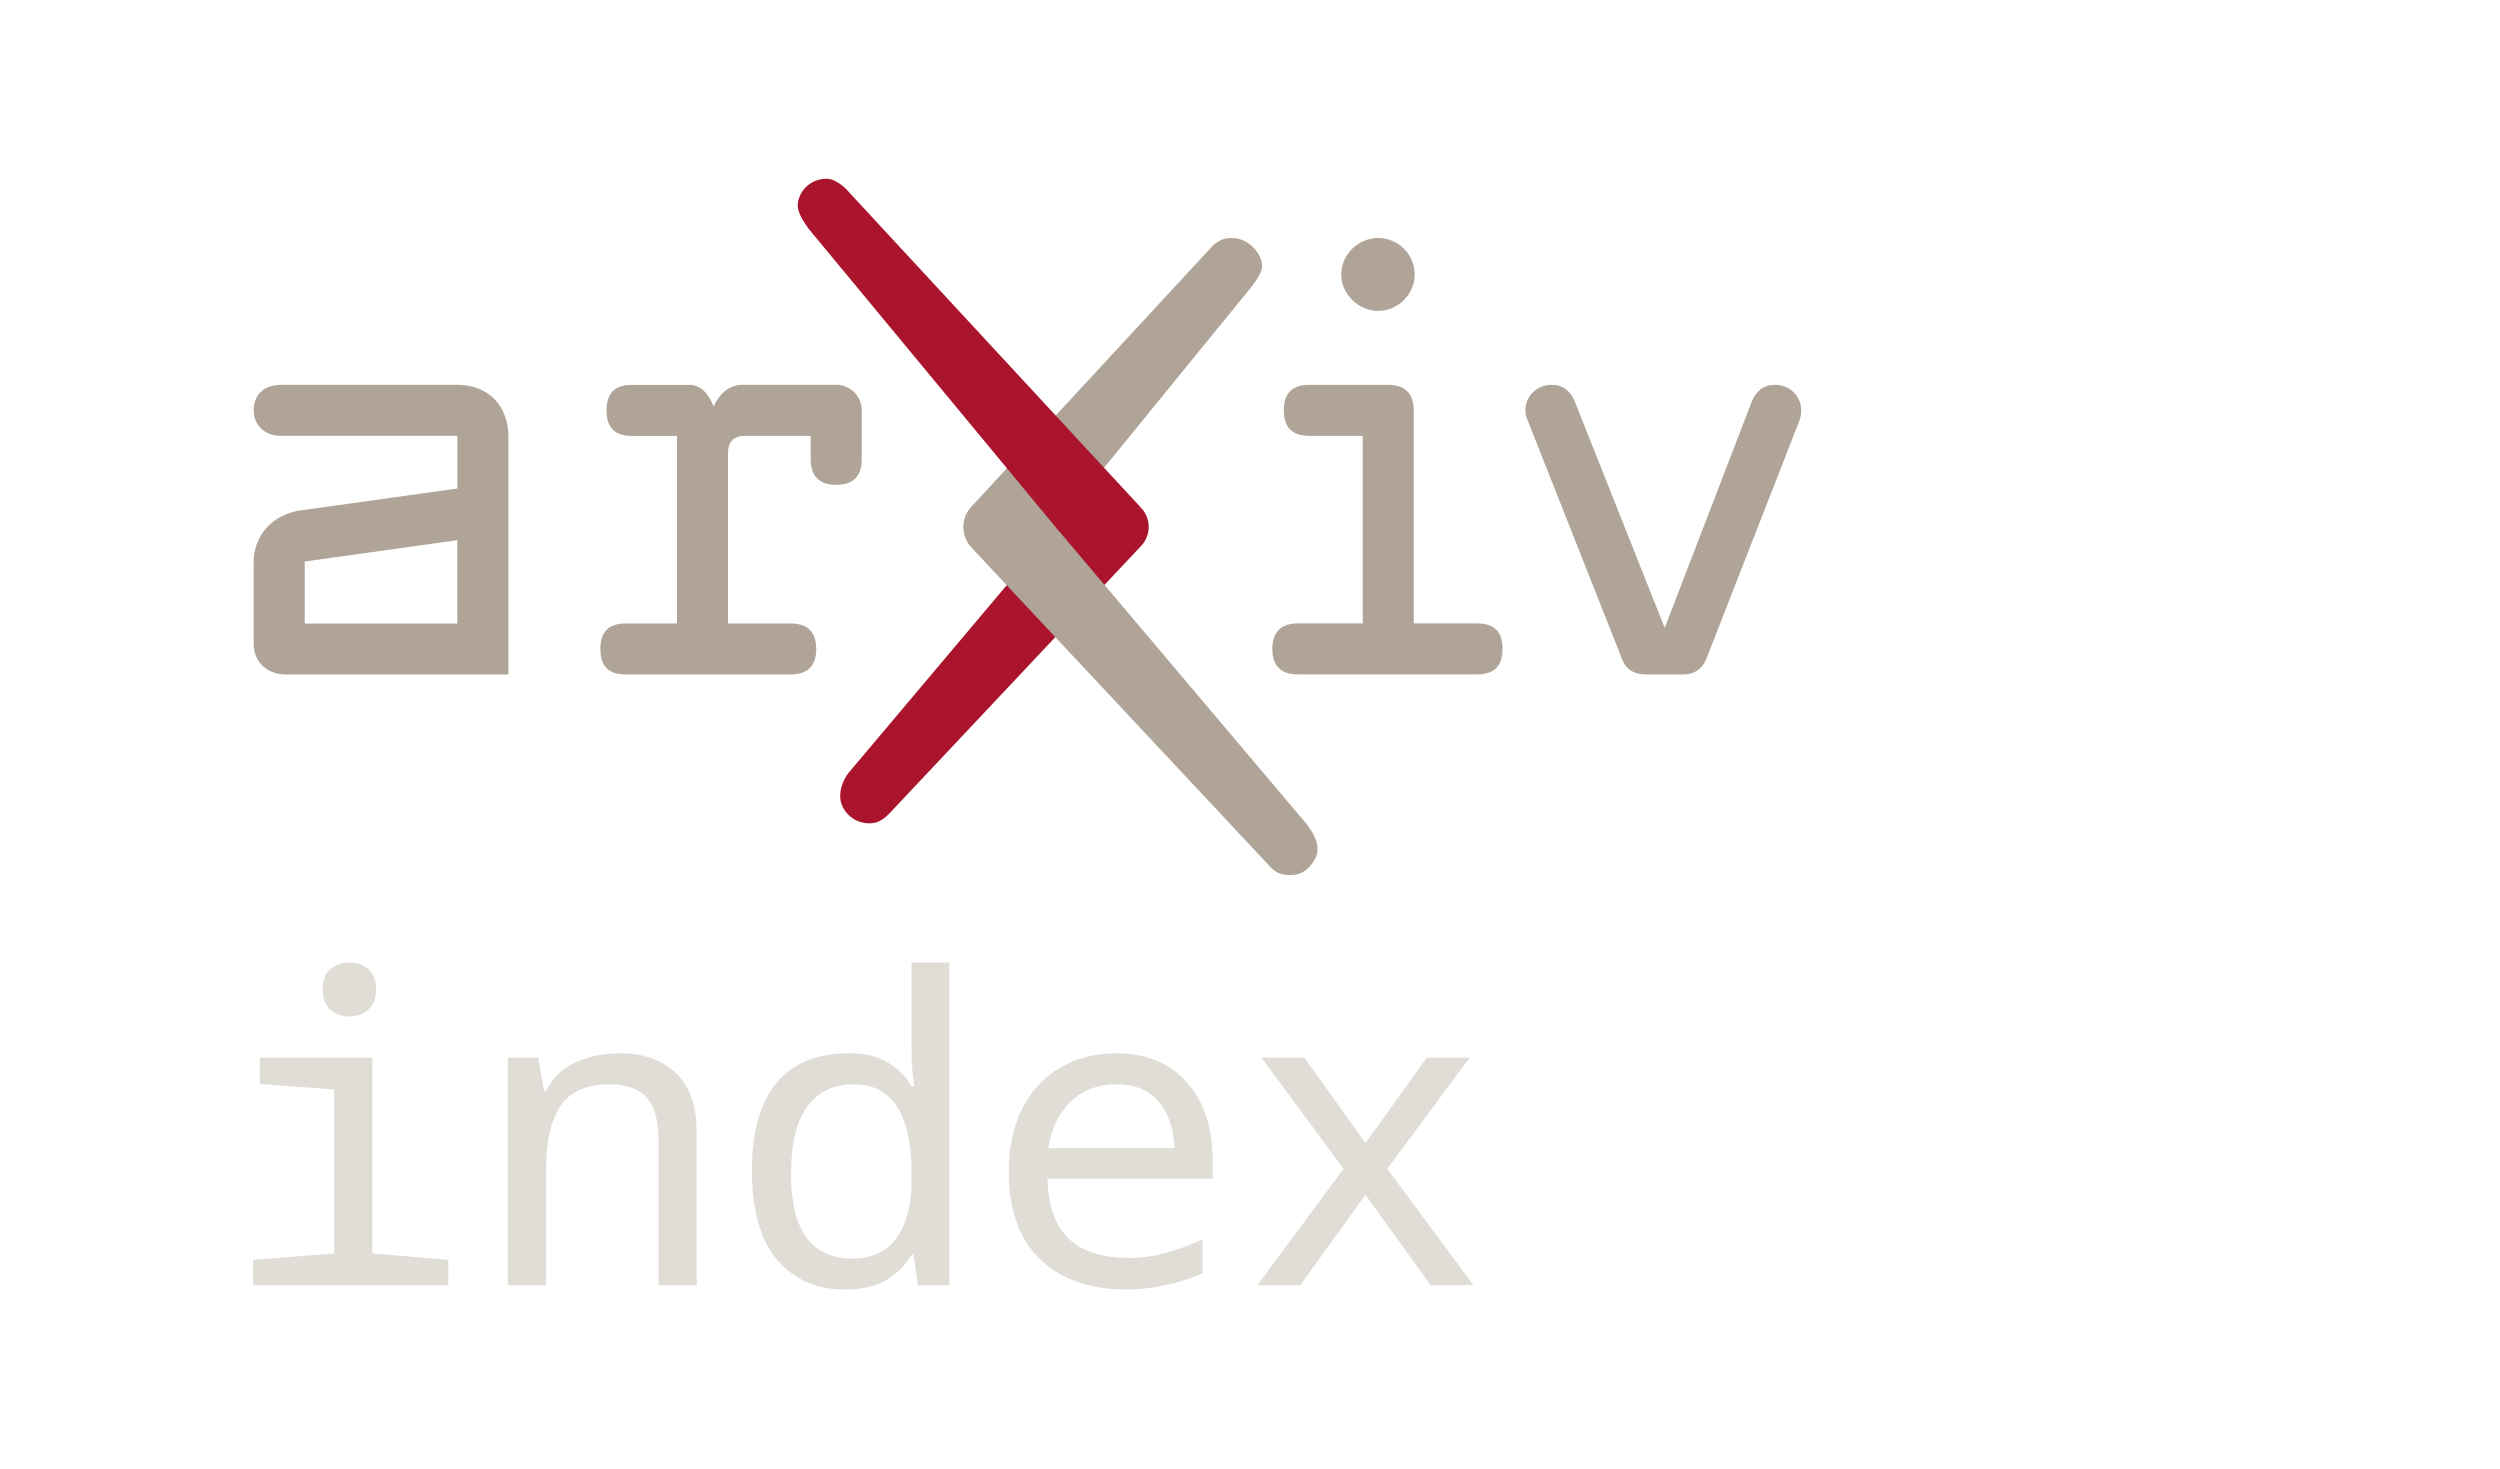
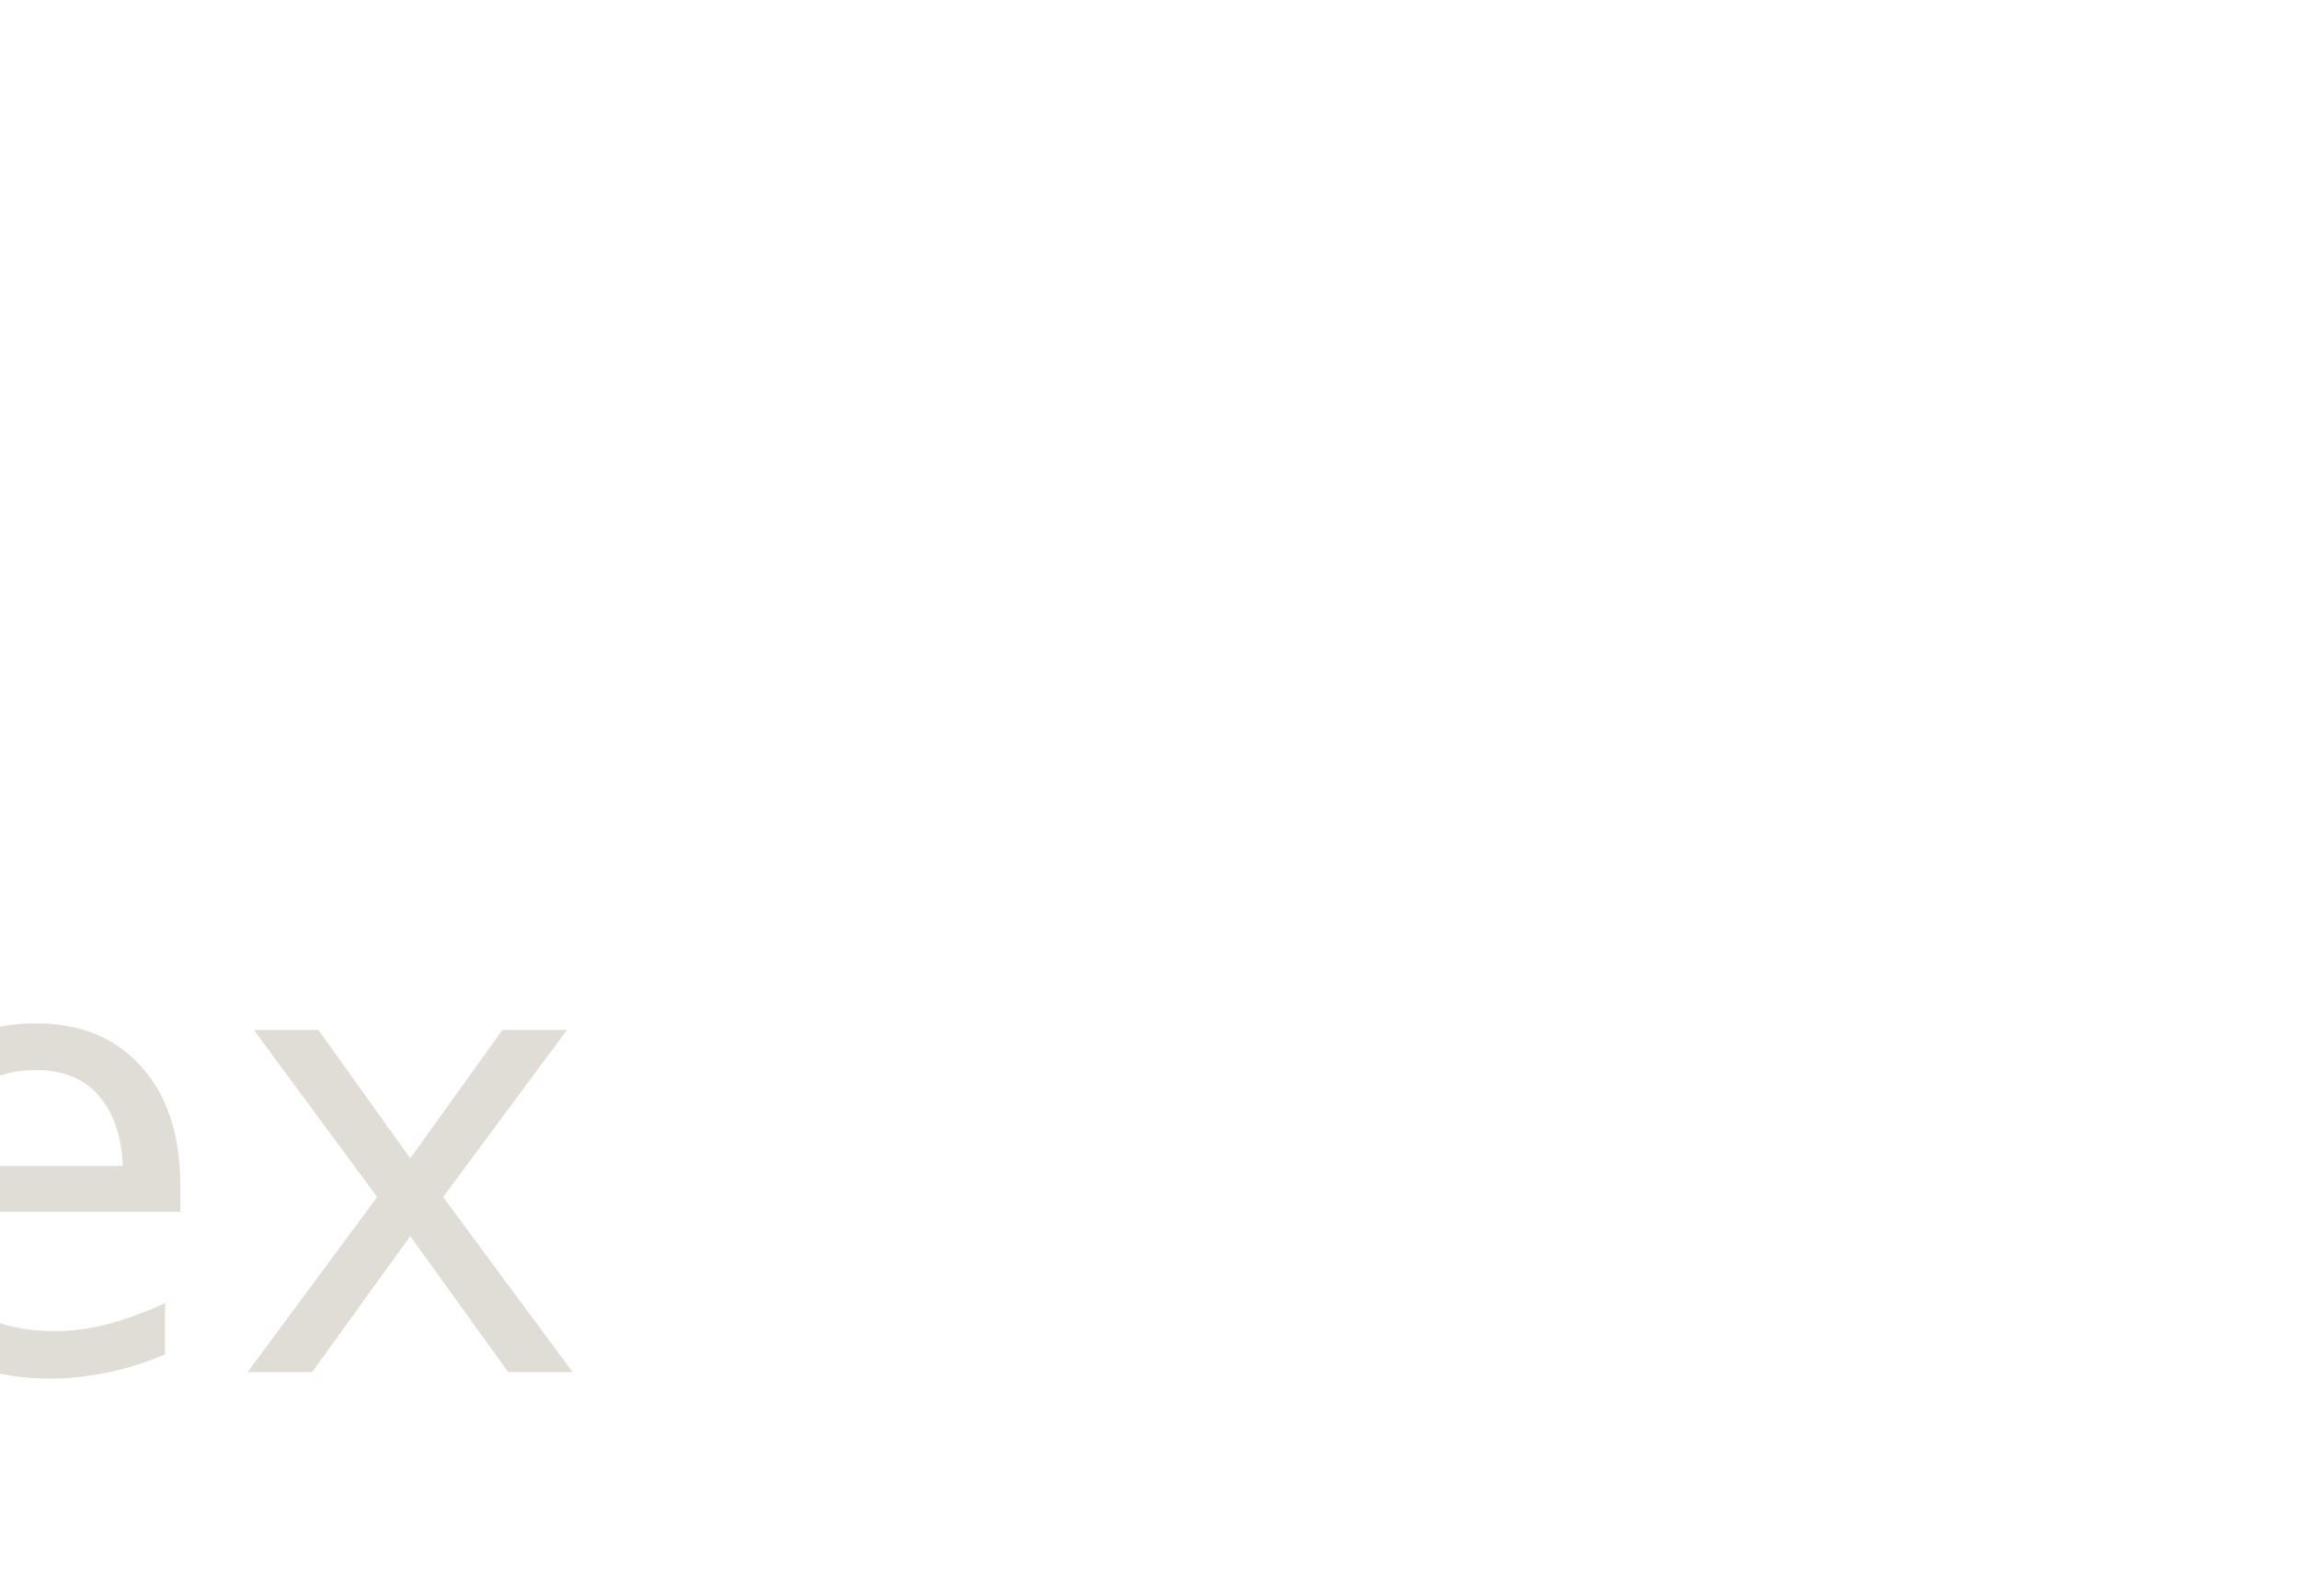
- <svg xmlns="http://www.w3.org/2000/svg" width="207.694mm" height="121.978mm" viewBox="0 0 207.694 121.978" version="1.1" id="svg1" xml:space="preserve">
+ <svg xmlns="http://www.w3.org/2000/svg" width="126.973mm" height="88.152mm" viewBox="0 0 126.973 88.152" version="1.1" id="svg1" xml:space="preserve">
  <defs id="defs1" />
-   <g id="layer1" transform="translate(-9.993961,-4.612597)">
-     <g id="g1" transform="translate(0.6629166,0.9408205)">
-       <g id="b" data-name="Primary Darkmode" transform="matrix(0.5205595,0,0,0.5205595,30.4057,18.52285)">
-         <path d="m 69.41,32.88 c 1.86,0 3.1,1.24 3.99,3.45 1.06,-2.21 2.57,-3.45 4.69,-3.45 h 14.88 c 2.3,0 4.07,1.86 4.07,4.07 v 7.83 c 0,2.66 -1.33,4.07 -4.07,4.07 -2.74,0 -4.07,-1.42 -4.07,-4.07 V 41.03 H 78.36 c -1.77,0 -2.66,0.97 -2.66,2.75 v 27.19 h 10.01 c 2.66,0 4.07,1.33 4.07,4.07 0,2.74 -1.42,4.07 -4.07,4.07 H 59.32 c -2.66,0 -3.99,-1.33 -3.99,-4.07 0,-2.74 1.33,-4.07 3.99,-4.07 h 8.24 V 41.04 H 60.3 c -2.66,0 -3.99,-1.33 -3.99,-4.07 0,-2.74 1.33,-4.07 3.99,-4.07 h 9.12 z" fill="#afa497" id="path1" />
-         <path d="m 181.07,32.88 c 2.66,0 4.07,1.42 4.07,4.07 v 34.01 h 10.1 c 2.75,0 4.07,1.33 4.07,4.07 0,2.74 -1.33,4.07 -4.07,4.07 h -28.6 c -2.66,0 -4.07,-1.33 -4.07,-4.07 0,-2.74 1.42,-4.07 4.07,-4.07 H 177 V 41.03 h -8.53 c -2.74,0 -4.07,-1.33 -4.07,-4.07 0,-2.74 1.33,-4.07 4.07,-4.07 h 12.61 z m 4.22,-17.61 c 0,3.19 -2.71,5.82 -5.82,5.82 -3.11,0 -5.9,-2.63 -5.9,-5.82 0,-3.19 2.71,-5.82 5.9,-5.82 3.19,0 5.82,2.63 5.82,5.82 z" fill="#afa497" id="path2" />
-         <path d="m 246.98,36.96 c 0,0.53 -0.09,1.15 -0.27,1.59 l -14.88,38.08 c -0.71,1.68 -1.95,2.48 -3.72,2.48 h -5.93 c -1.86,0 -3.19,-0.8 -3.81,-2.48 L 203.32,38.55 c -0.27,-0.44 -0.36,-1.06 -0.36,-1.59 0,-2.3 1.86,-4.07 4.16,-4.07 1.86,0 3.01,0.97 3.72,2.66 l 14.35,36.13 13.9,-36.13 c 0.71,-1.68 1.86,-2.66 3.72,-2.66 2.3,0 4.16,1.77 4.16,4.07 z" fill="#afa497" id="path3" />
-         <path d="M 127.98,55.61 95.24,94.46 c -1.29,1.37 -2.08,3.78 -1.36,5.5 0.75,1.8 2.46,2.91 4.4,2.91 1.09,0 1.99,-0.38 3.16,-1.56 L 141.63,58.6 c 1.6,-1.69 1.62,-4.33 0.04,-6.04 l -13.68,3.05 z" fill="#aa142d" id="path4" />
-         <path d="m 127.98,55.61 31.19,-38.27 c 1.49,-1.99 2.2,-3.03 1.49,-4.72 -0.74,-1.77 -2.59,-3.16 -4.48,-3.16 v 0 c -1.06,0 -1.72,0.09 -3.01,1.11 l -38.63,41.76 c -1.72,1.84 -1.71,4.7 0.02,6.53 l 47.79,51.07 c 1.02,1.05 2.05,1.19 3.14,1.19 1.93,0 3.19,-1.14 4.03,-2.82 0.72,-1.73 -0.08,-3.44 -1.4,-5.23 L 128,55.61" fill="#afa497" id="path5" />
-         <path d="M 141.67,52.56 95,2.13 c 0,0 -1.71,-2.09 -3.52,-2.13 -1.81,-0.04 -3.6,1.02 -4.34,2.79 -0.7,1.69 -0.2,2.88 1.35,5.1 l 40.09,48.42" fill="#aa142d" id="path6" />
-         <path d="m 32.45,32.88 c 5.02,0 8.21,3.31 8.21,8.4 V 79.11 H 5.14 C 2.26,79.11 0,77.24 0,74.18 V 61.15 C 0,57.08 2.83,53.8 7,53 L 32.51,49.43 V 41.02 H 4.14 C 2.09,41.02 0,39.57 0,36.95 0,34.08 2.14,32.88 4.36,32.88 Z M 32.5,70.97 V 57.68 l -24.35,3.4 v 9.9 H 32.5 Z" fill="#afa497" id="path7" />
+   <g id="layer1" transform="translate(-49.4573,-20.50043)">
+     <g id="g1" transform="translate(16.2945,-0.08420112)">
+       <g id="g3" transform="translate(-0.8968727,-1.683339)">
+         <text xml:space="preserve" style="font-size:35.278px;font-family:Cantarell;-inkscape-font-specification:Cantarell;text-align:end;writing-mode:lr-tb;direction:ltr;text-anchor:end;fill:#e0ddd7;fill-opacity:1;stroke-width:0.167;stroke-linejoin:round;stroke-dasharray:0.167, 1.336;paint-order:stroke fill markers" x="149.863" y="53.557" id="text1">
+           <tspan id="tspan1" style="font-style:normal;font-variant:normal;font-weight:normal;font-stretch:normal;font-size:35.278px;font-family:'Noto Sans Mono';-inkscape-font-specification:'Noto Sans Mono';fill:#e0ddd7;fill-opacity:1;stroke-width:0.167" x="149.863" y="53.557" />
+           <tspan style="font-style:normal;font-variant:normal;font-weight:normal;font-stretch:normal;font-size:35.278px;font-family:'Noto Sans Mono';-inkscape-font-specification:'Noto Sans Mono';fill:#e0ddd7;fill-opacity:1;stroke-width:0.167" x="149.863" y="98.073" id="tspan2">index</tspan>
+         </text>
+         <text xml:space="preserve" style="font-style:normal;font-variant:normal;font-weight:normal;font-stretch:normal;font-size:35.278px;font-family:'Noto Sans Mono';-inkscape-font-specification:'Noto Sans Mono';text-align:end;writing-mode:lr-tb;direction:ltr;text-anchor:end;fill:#b83030;fill-opacity:1;stroke-width:0.167;stroke-linejoin:round;stroke-dasharray:0.167, 1.336;paint-order:stroke fill markers" x="150.04" y="61.073" id="text3">
+           <tspan id="tspan3" style="fill:#b83030;fill-opacity:1;stroke-width:0.167" x="150.04" y="61.073">arXiv</tspan>
+         </text>
      </g>
-       <text xml:space="preserve" style="font-size:35.278px;font-family:Cantarell;-inkscape-font-specification:Cantarell;text-align:end;writing-mode:lr-tb;direction:ltr;text-anchor:end;fill:#e0ddd7;fill-opacity:1;stroke-width:0.167;stroke-linejoin:round;stroke-dasharray:0.167, 1.336;paint-order:stroke fill markers" x="197.573" y="110.446" id="text1">
-         <tspan id="tspan1" style="font-style:normal;font-variant:normal;font-weight:normal;font-stretch:normal;font-size:35.278px;font-family:'Noto Sans Mono';-inkscape-font-specification:'Noto Sans Mono';fill:#e0ddd7;fill-opacity:1;stroke-width:0.167" x="197.573" y="110.446">index</tspan>
-       </text>
    </g>
  </g>
</svg>
